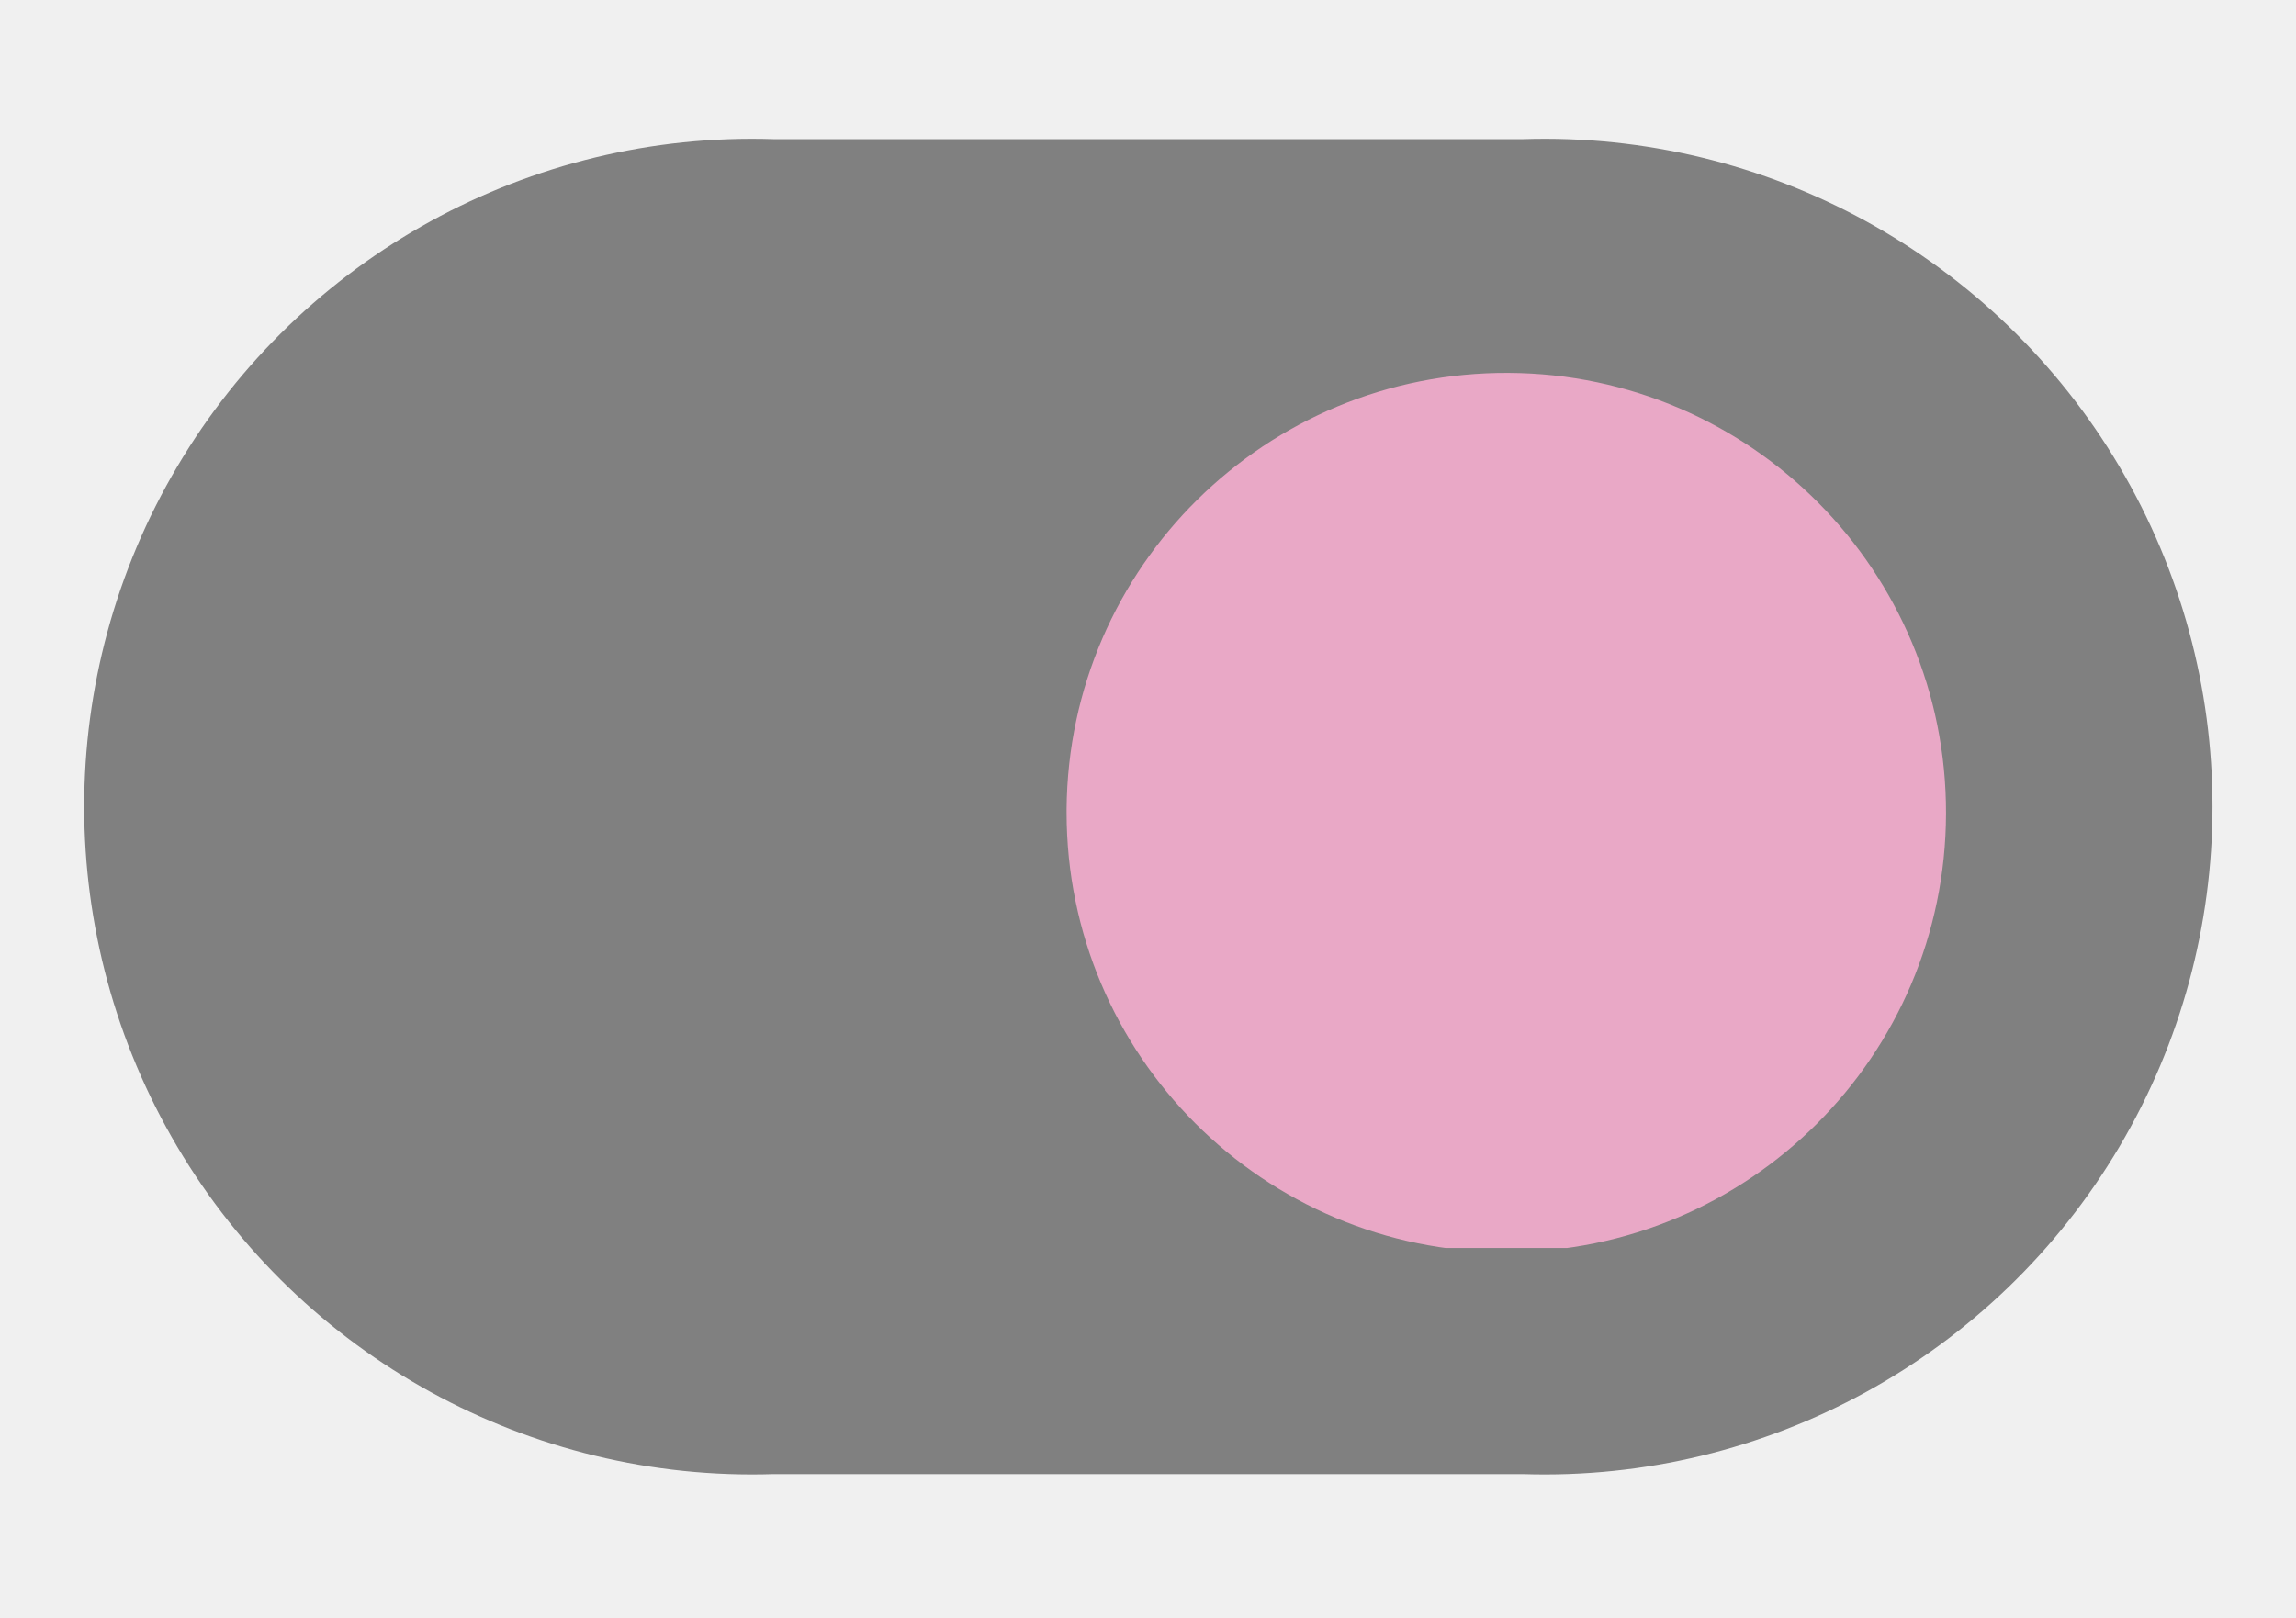
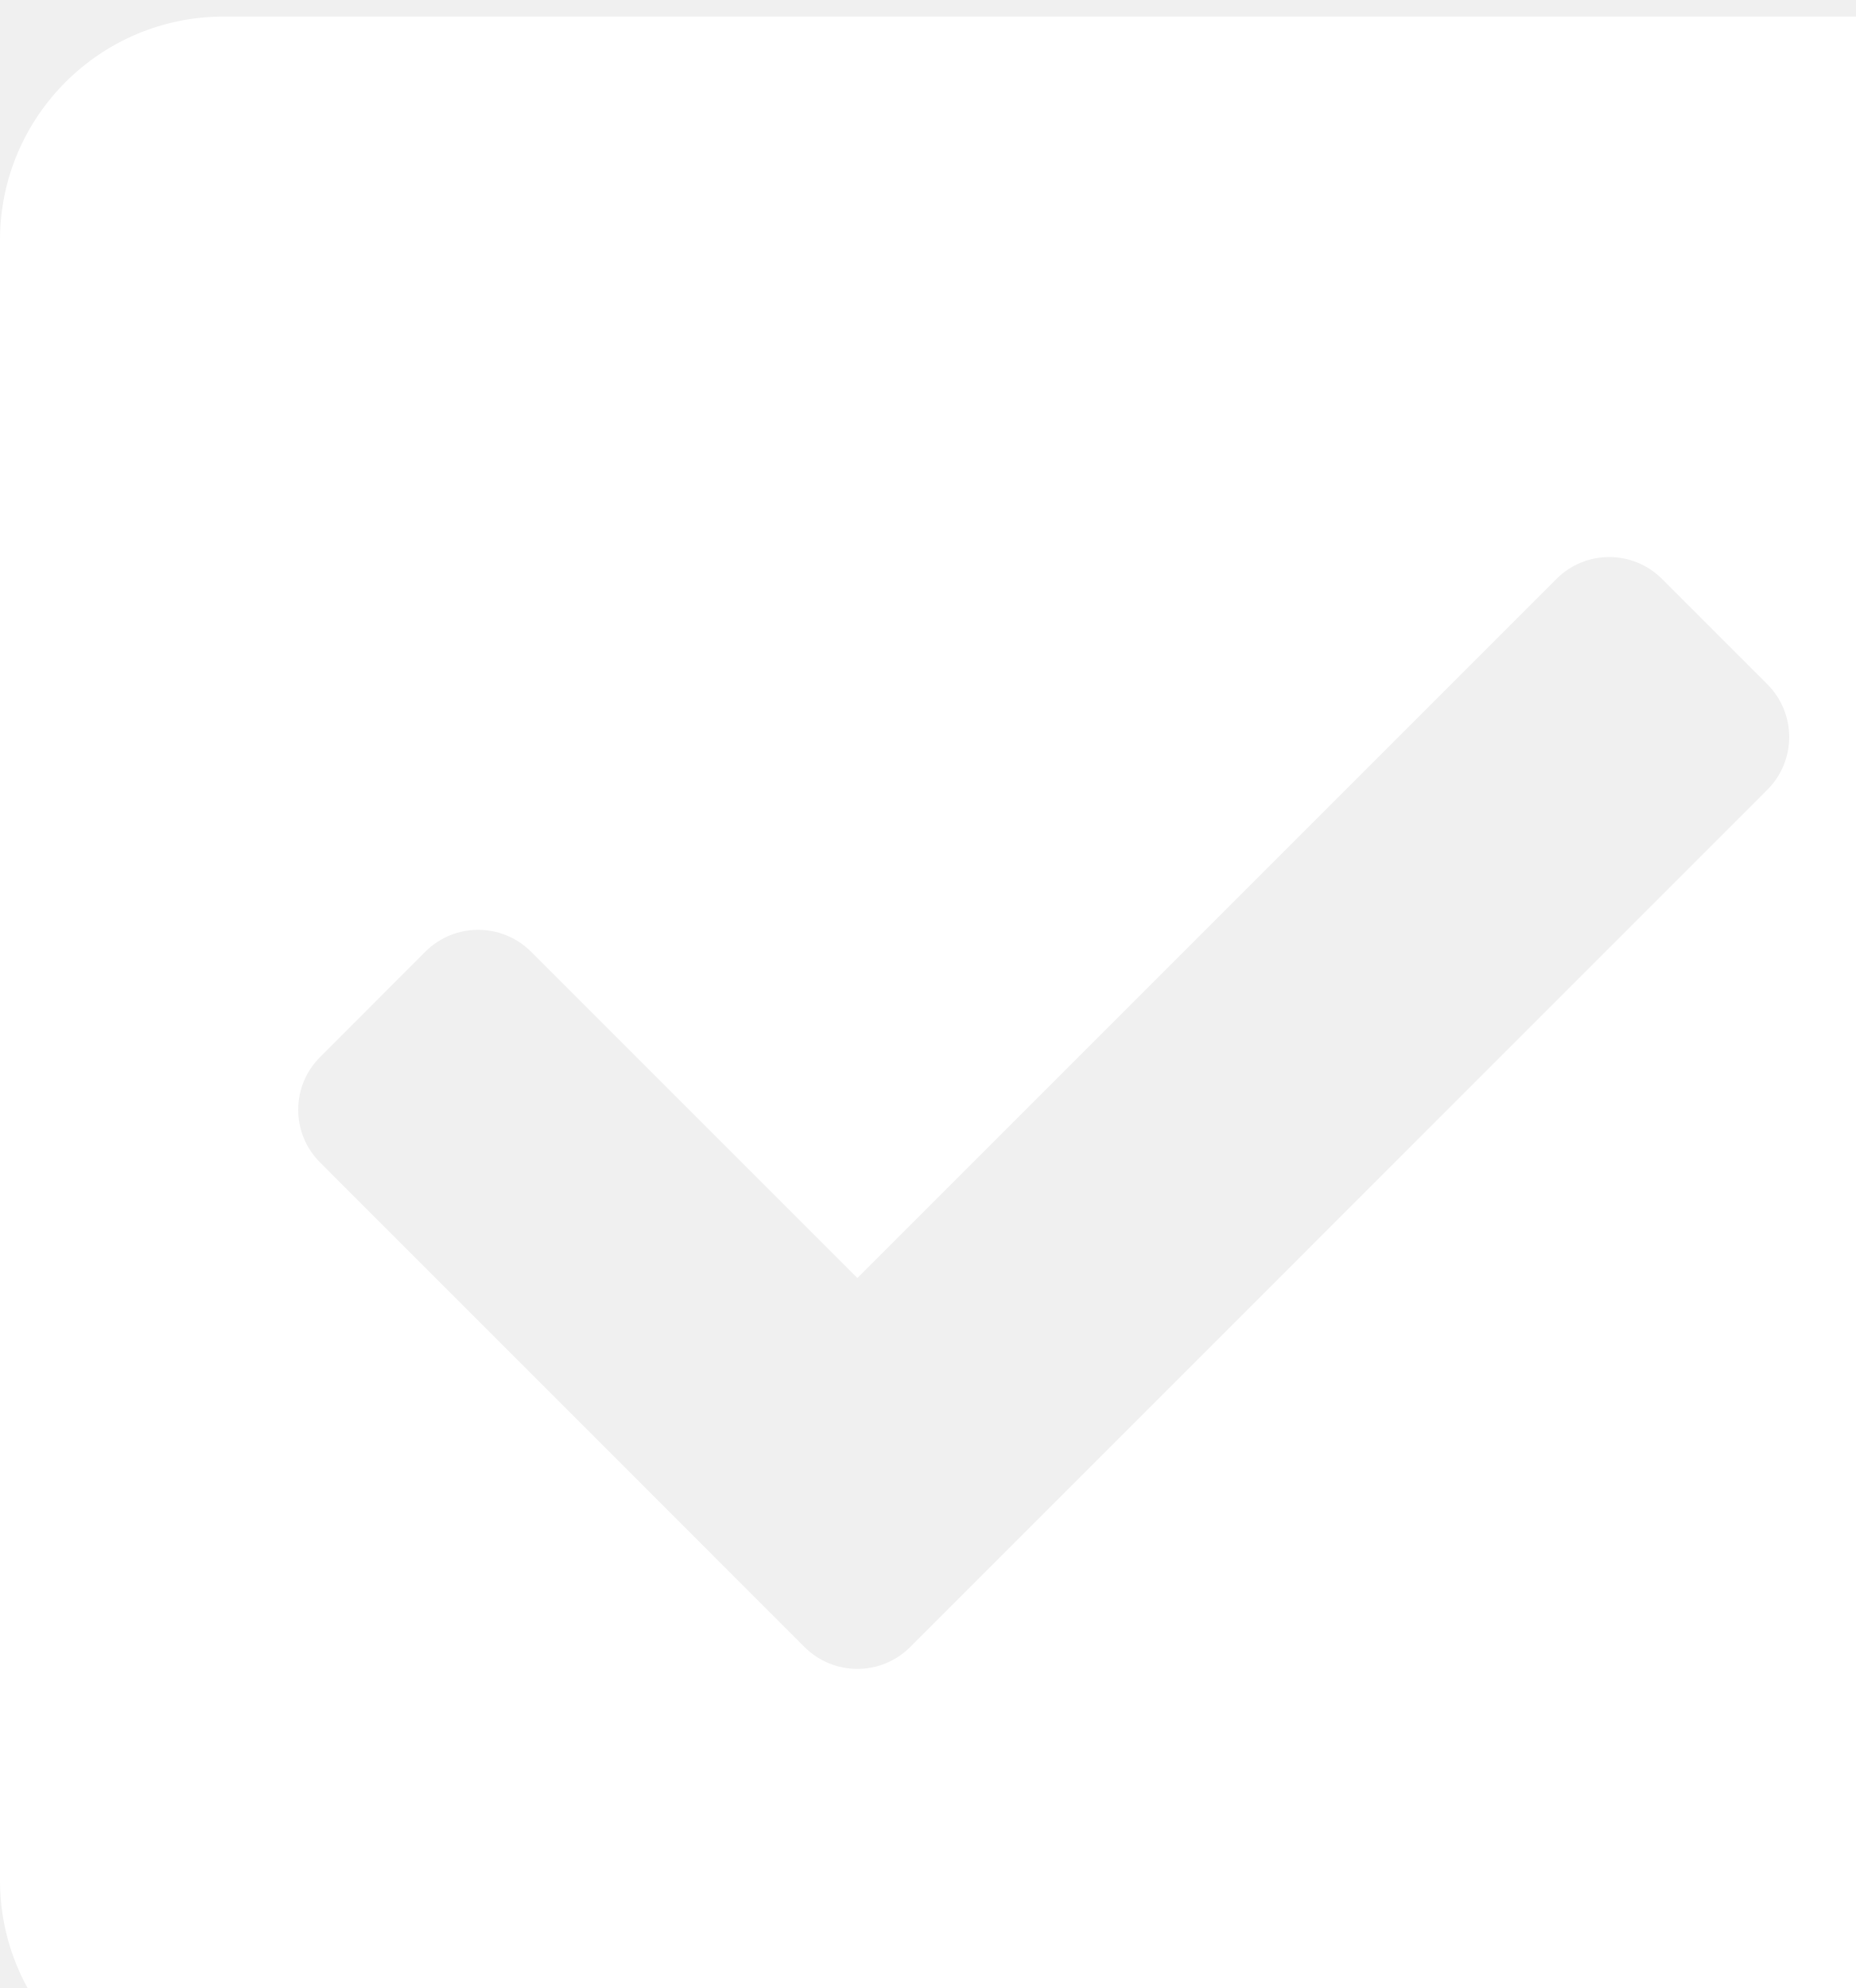
- <svg xmlns="http://www.w3.org/2000/svg" id="Capa_1" data-name="Capa 1" viewBox="0 0 33 23.25">
-   <defs>
-     <style>.cls-1{fill:none;}.cls-2{fill:gray;}.cls-3{opacity:0.9;}.cls-4{clip-path:url(#clip-path);}.cls-5{fill:#f4accd;}</style>
-     <clipPath id="clip-path">
-       <rect class="cls-1" x="15.33" y="5.3" width="12.64" height="12.64" />
-     </clipPath>
-   </defs>
-   <path class="cls-2" d="M11.12,2H21.89a9.6,9.6,0,1,1,0,19.19H11.12A9.6,9.6,0,1,1,11.12,2" />
-   <g class="cls-3">
-     <g class="cls-4">
-       <path class="cls-5" d="M15.33,11.63A6.32,6.32,0,1,1,21.65,18a6.32,6.32,0,0,1-6.32-6.32" />
-     </g>
-   </g>
+ <svg xmlns="http://www.w3.org/2000/svg" width="14" height="15" viewBox="0 0 14 15" fill="none">
+   <path d="M14.062 15.875H1.688C0.756 15.875 0 15.12 0 14.188V1.812C0 0.881 0.756 0.125 1.688 0.125H14.062C14.995 0.125 15.75 0.881 15.75 1.812V14.188C15.75 15.12 14.995 15.875 14.062 15.875ZM6.867 12.428L13.335 5.959C13.555 5.739 13.555 5.383 13.335 5.163L12.54 4.368C12.32 4.148 11.964 4.148 11.744 4.368L6.469 9.643L4.006 7.18C3.786 6.961 3.43 6.961 3.21 7.18L2.415 7.976C2.195 8.195 2.195 8.552 2.415 8.771L6.071 12.428C6.291 12.647 6.647 12.647 6.867 12.428Z" fill="white" />
</svg>
